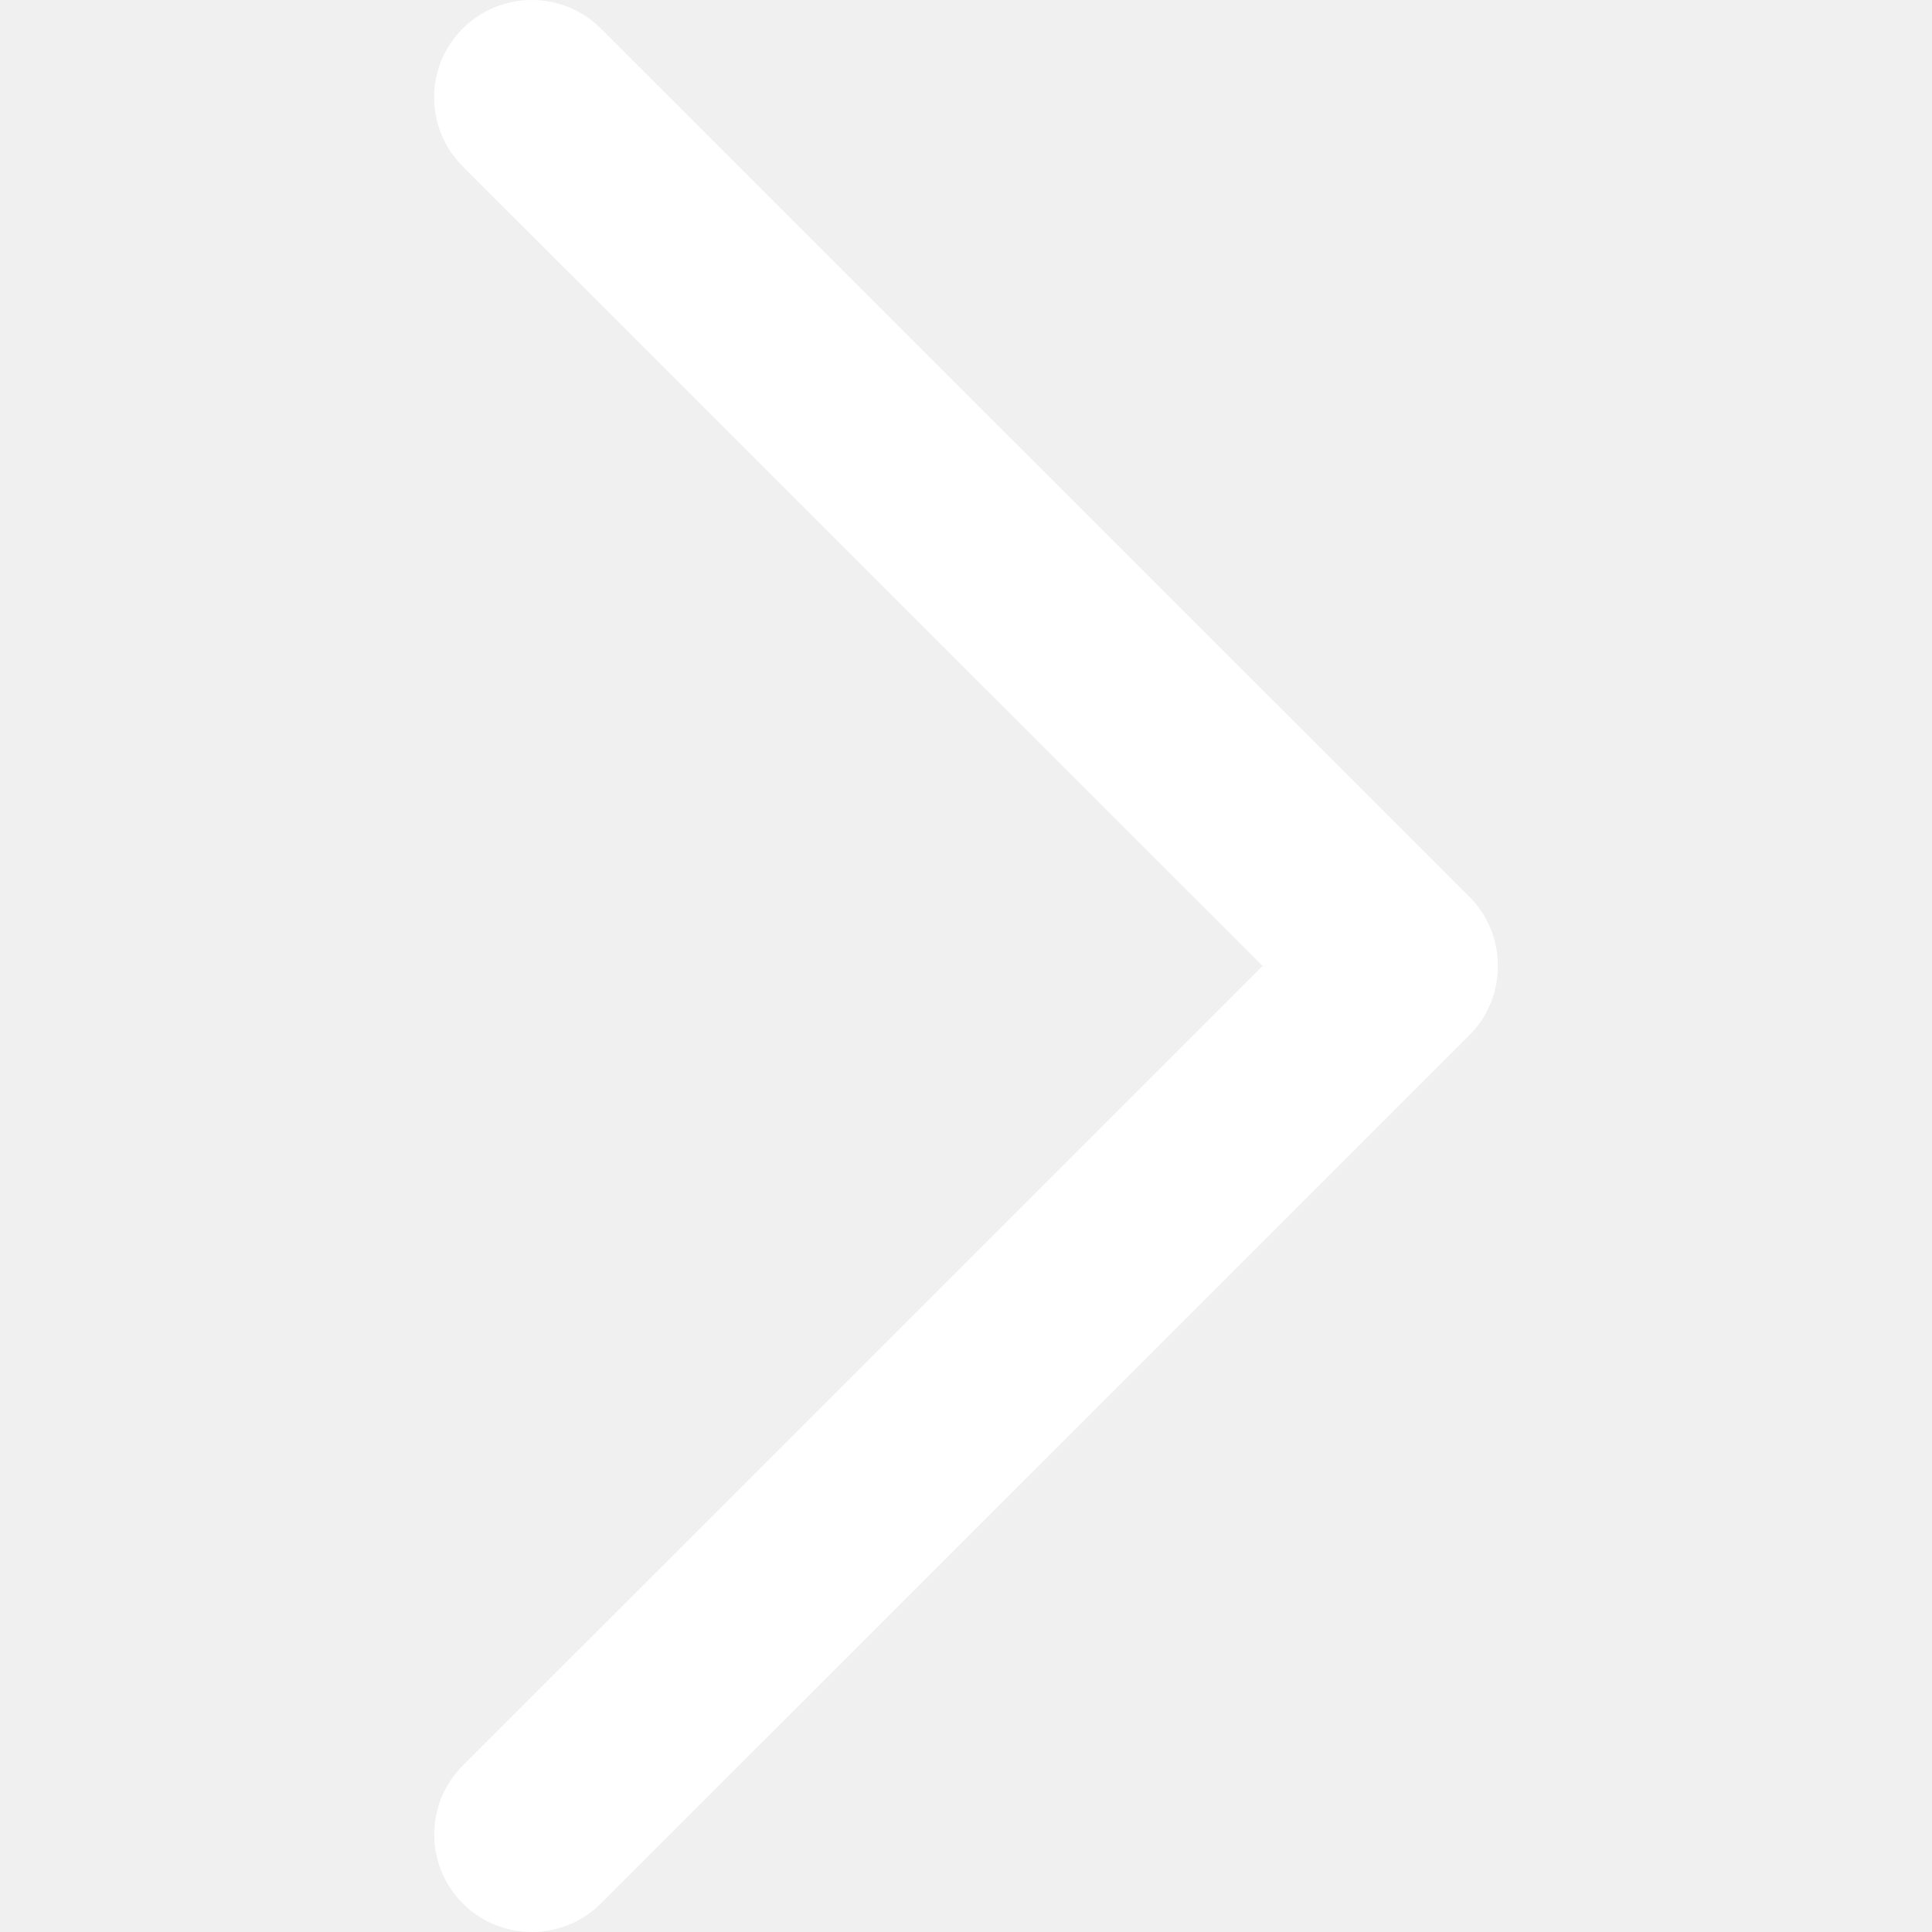
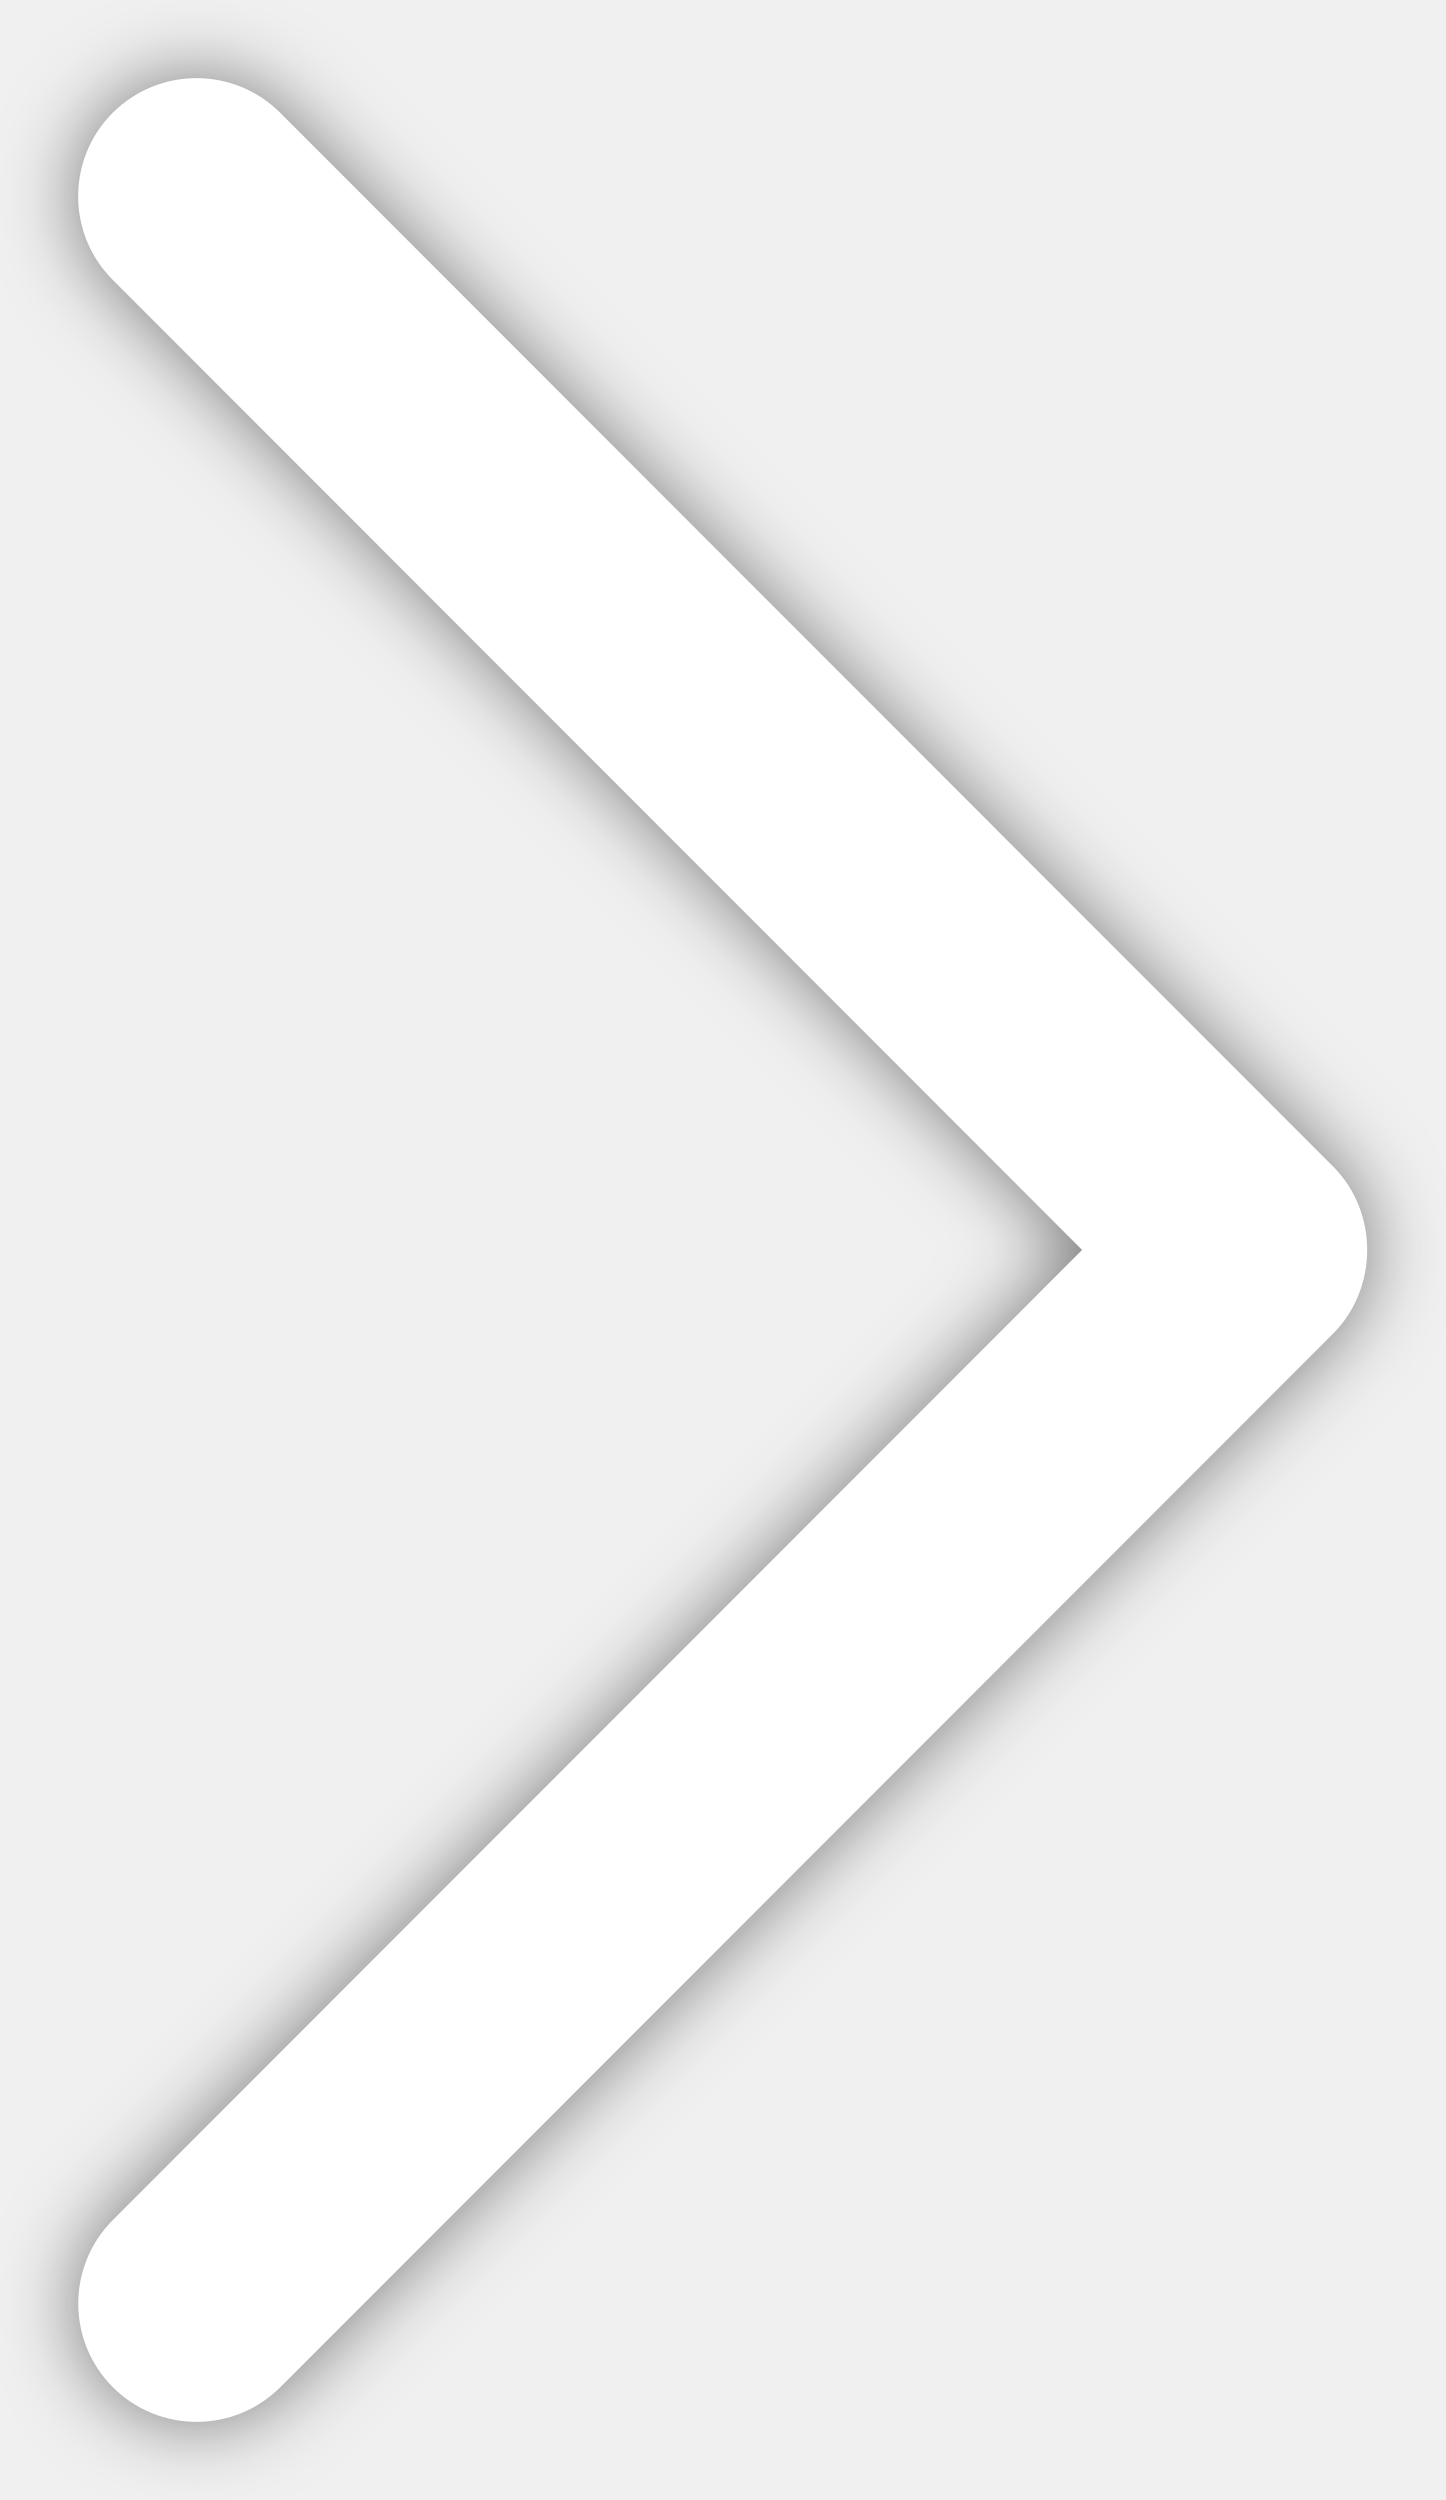
- <svg xmlns="http://www.w3.org/2000/svg" viewBox="0 0 240.823 240.823">
-   <path fill="#fff" d="M183.189 111.816L74.892 3.555c-4.752-4.74-12.451-4.74-17.215 0-4.752 4.74-4.752 12.439 0 17.179l99.707 99.671-99.695 99.671c-4.752 4.74-4.752 12.439 0 17.191 4.752 4.74 12.463 4.74 17.215 0l108.297-108.261c4.68-4.691 4.68-12.511-.012-17.19z" />
+ <svg xmlns="http://www.w3.org/2000/svg" xmlns:xlink="http://www.w3.org/1999/xlink" width="148" height="256">
+   <defs>
+     <filter x="-9.1%" y="-5%" width="118.2%" height="110%" filterUnits="objectBoundingBox" id="a">
+       <feOffset in="SourceAlpha" result="so1" />
+       <feGaussianBlur stdDeviation="4" in="so1" result="sb1" />
+       <feColorMatrix values="0 0 0 0 0 0 0 0 0 0 0 0 0 0 0 0 0 0 0.5 0" in="sb1" />
+     </filter>
+     <path d="M128.495 111.434L20.685 3.543c-4.73-4.724-12.394-4.724-17.137 0-4.73 4.724-4.73 12.396 0 17.12l99.258 99.331-99.246 99.33c-4.73 4.725-4.73 12.397 0 17.133 4.73 4.724 12.407 4.724 17.137 0l107.81-107.891c4.66-4.675 4.66-12.469-.012-17.132z" id="b" />
+   </defs>
+   <g transform="translate(8 8)" fill="none">
+     <use fill="#000" filter="url(#a)" xlink:href="#b" />
+     <use fill="#FFF" xlink:href="#b" />
+   </g>
</svg>
